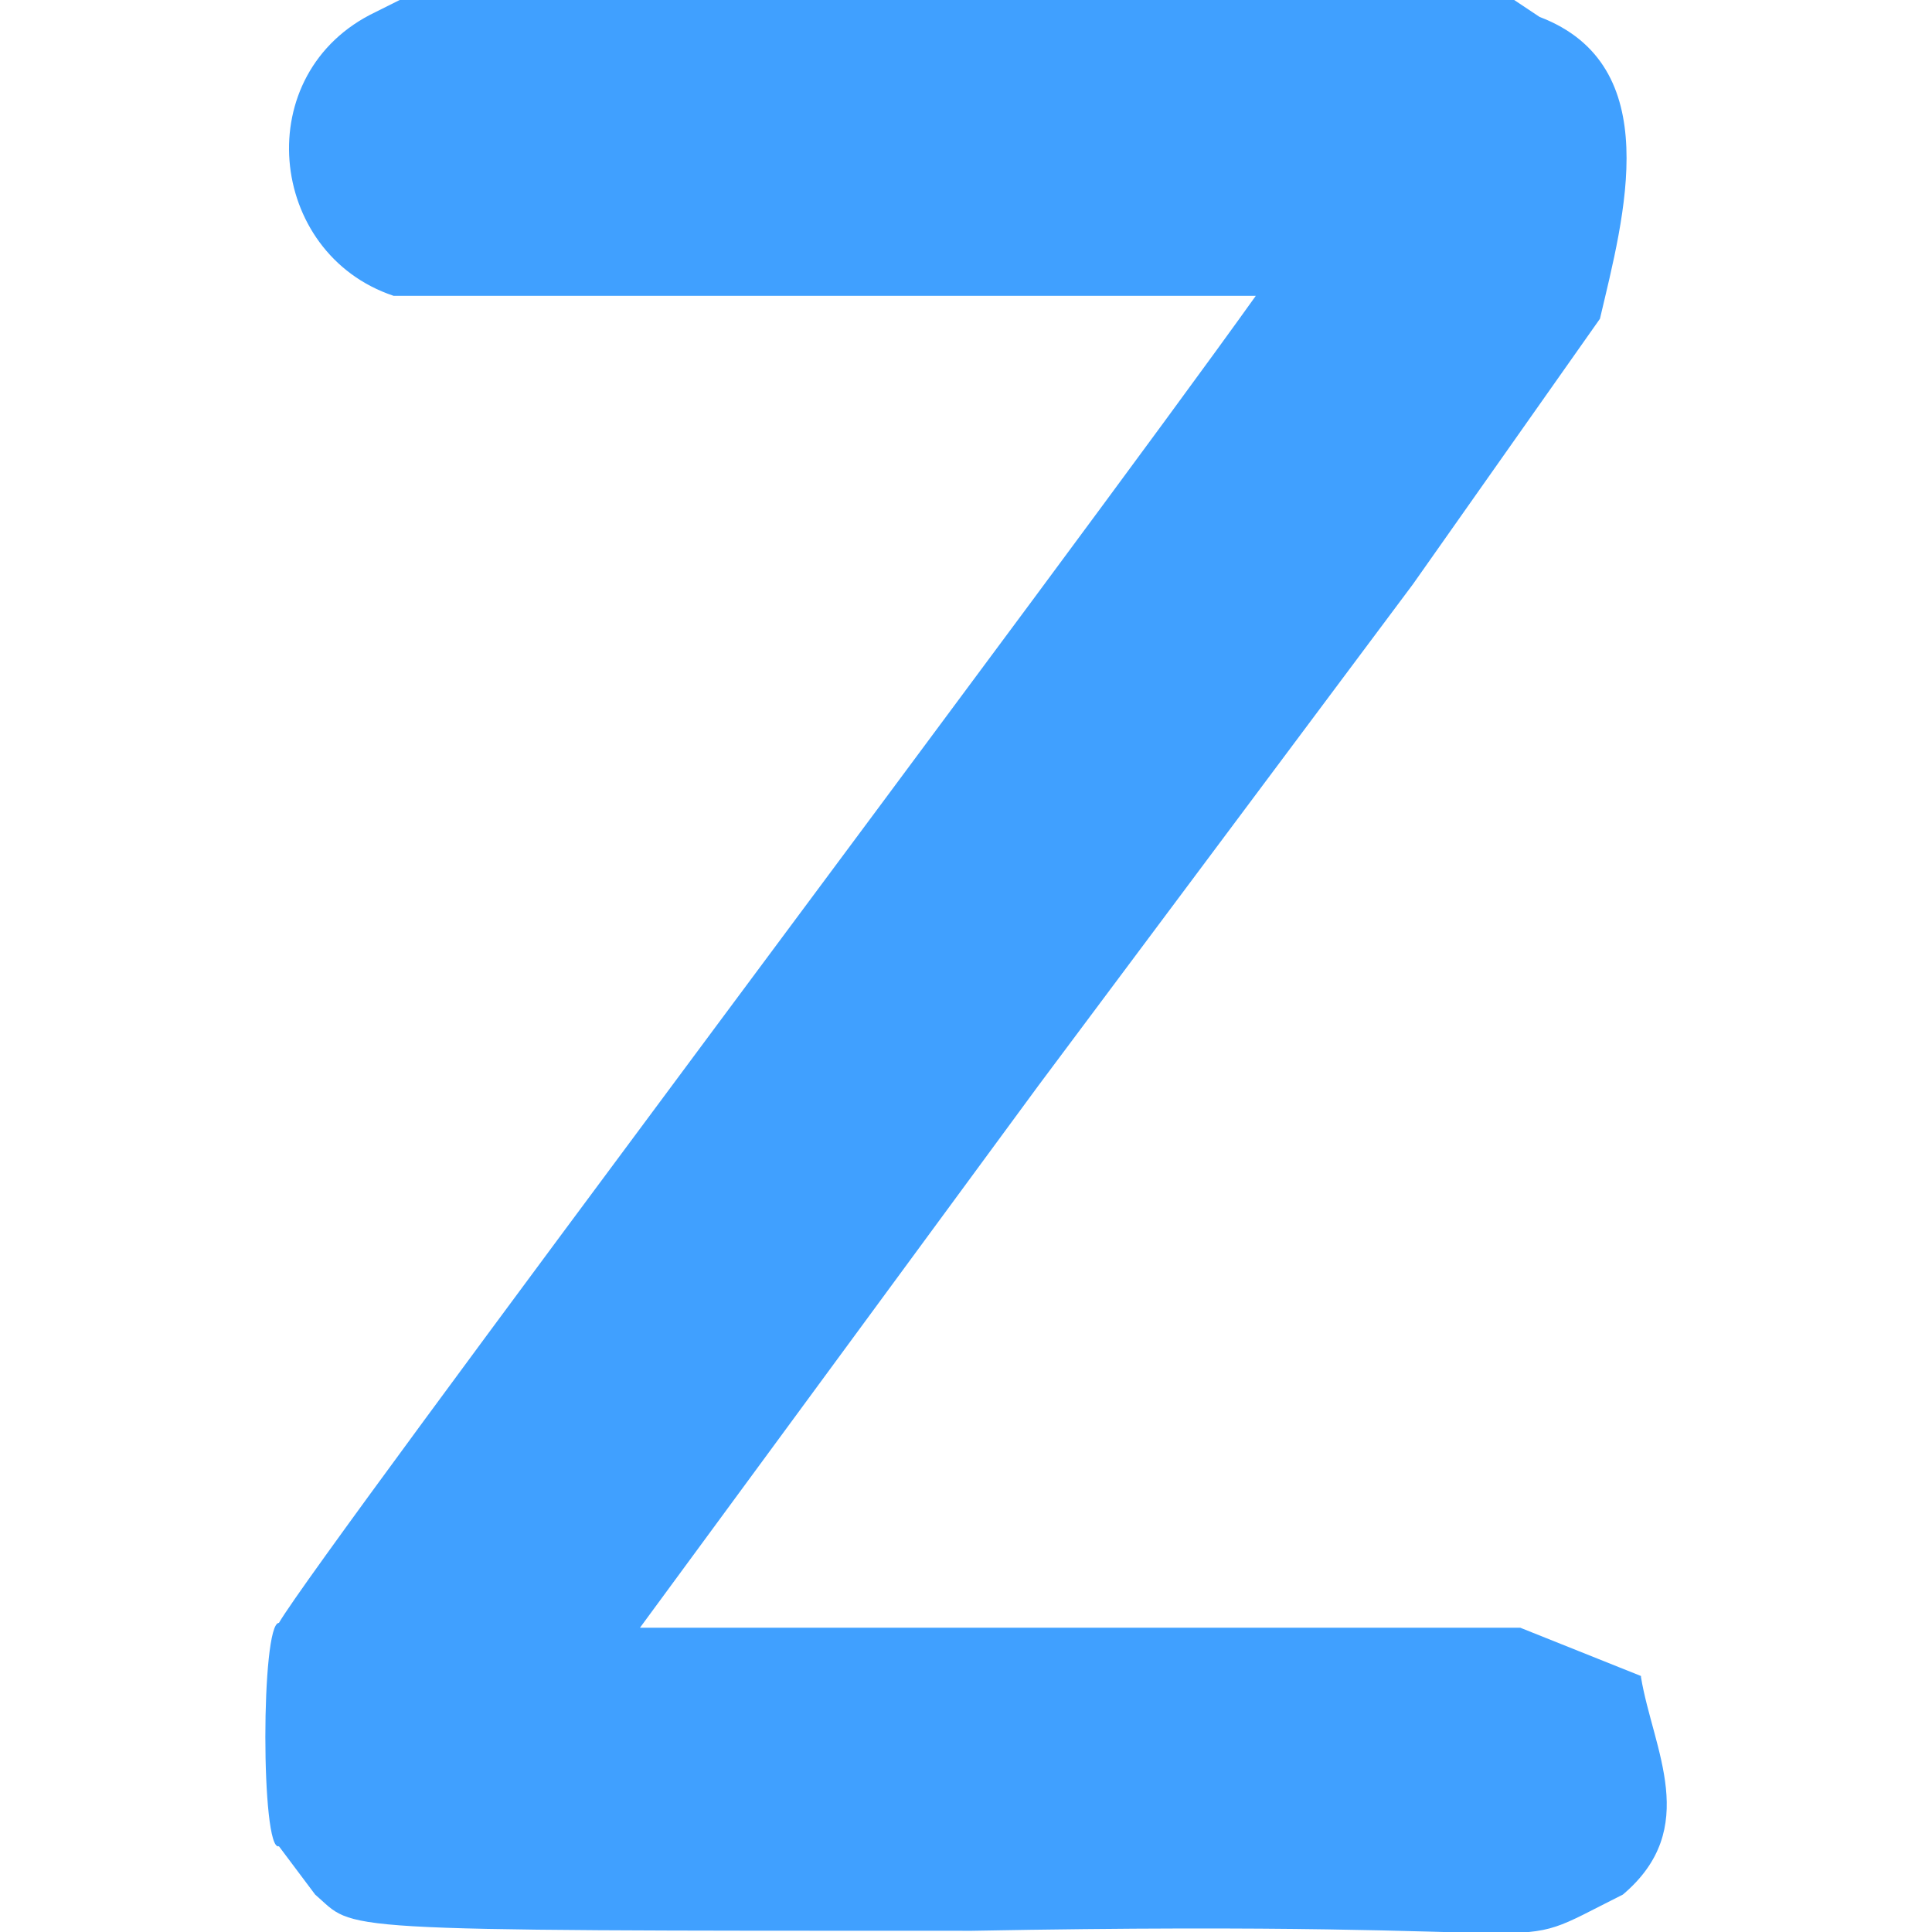
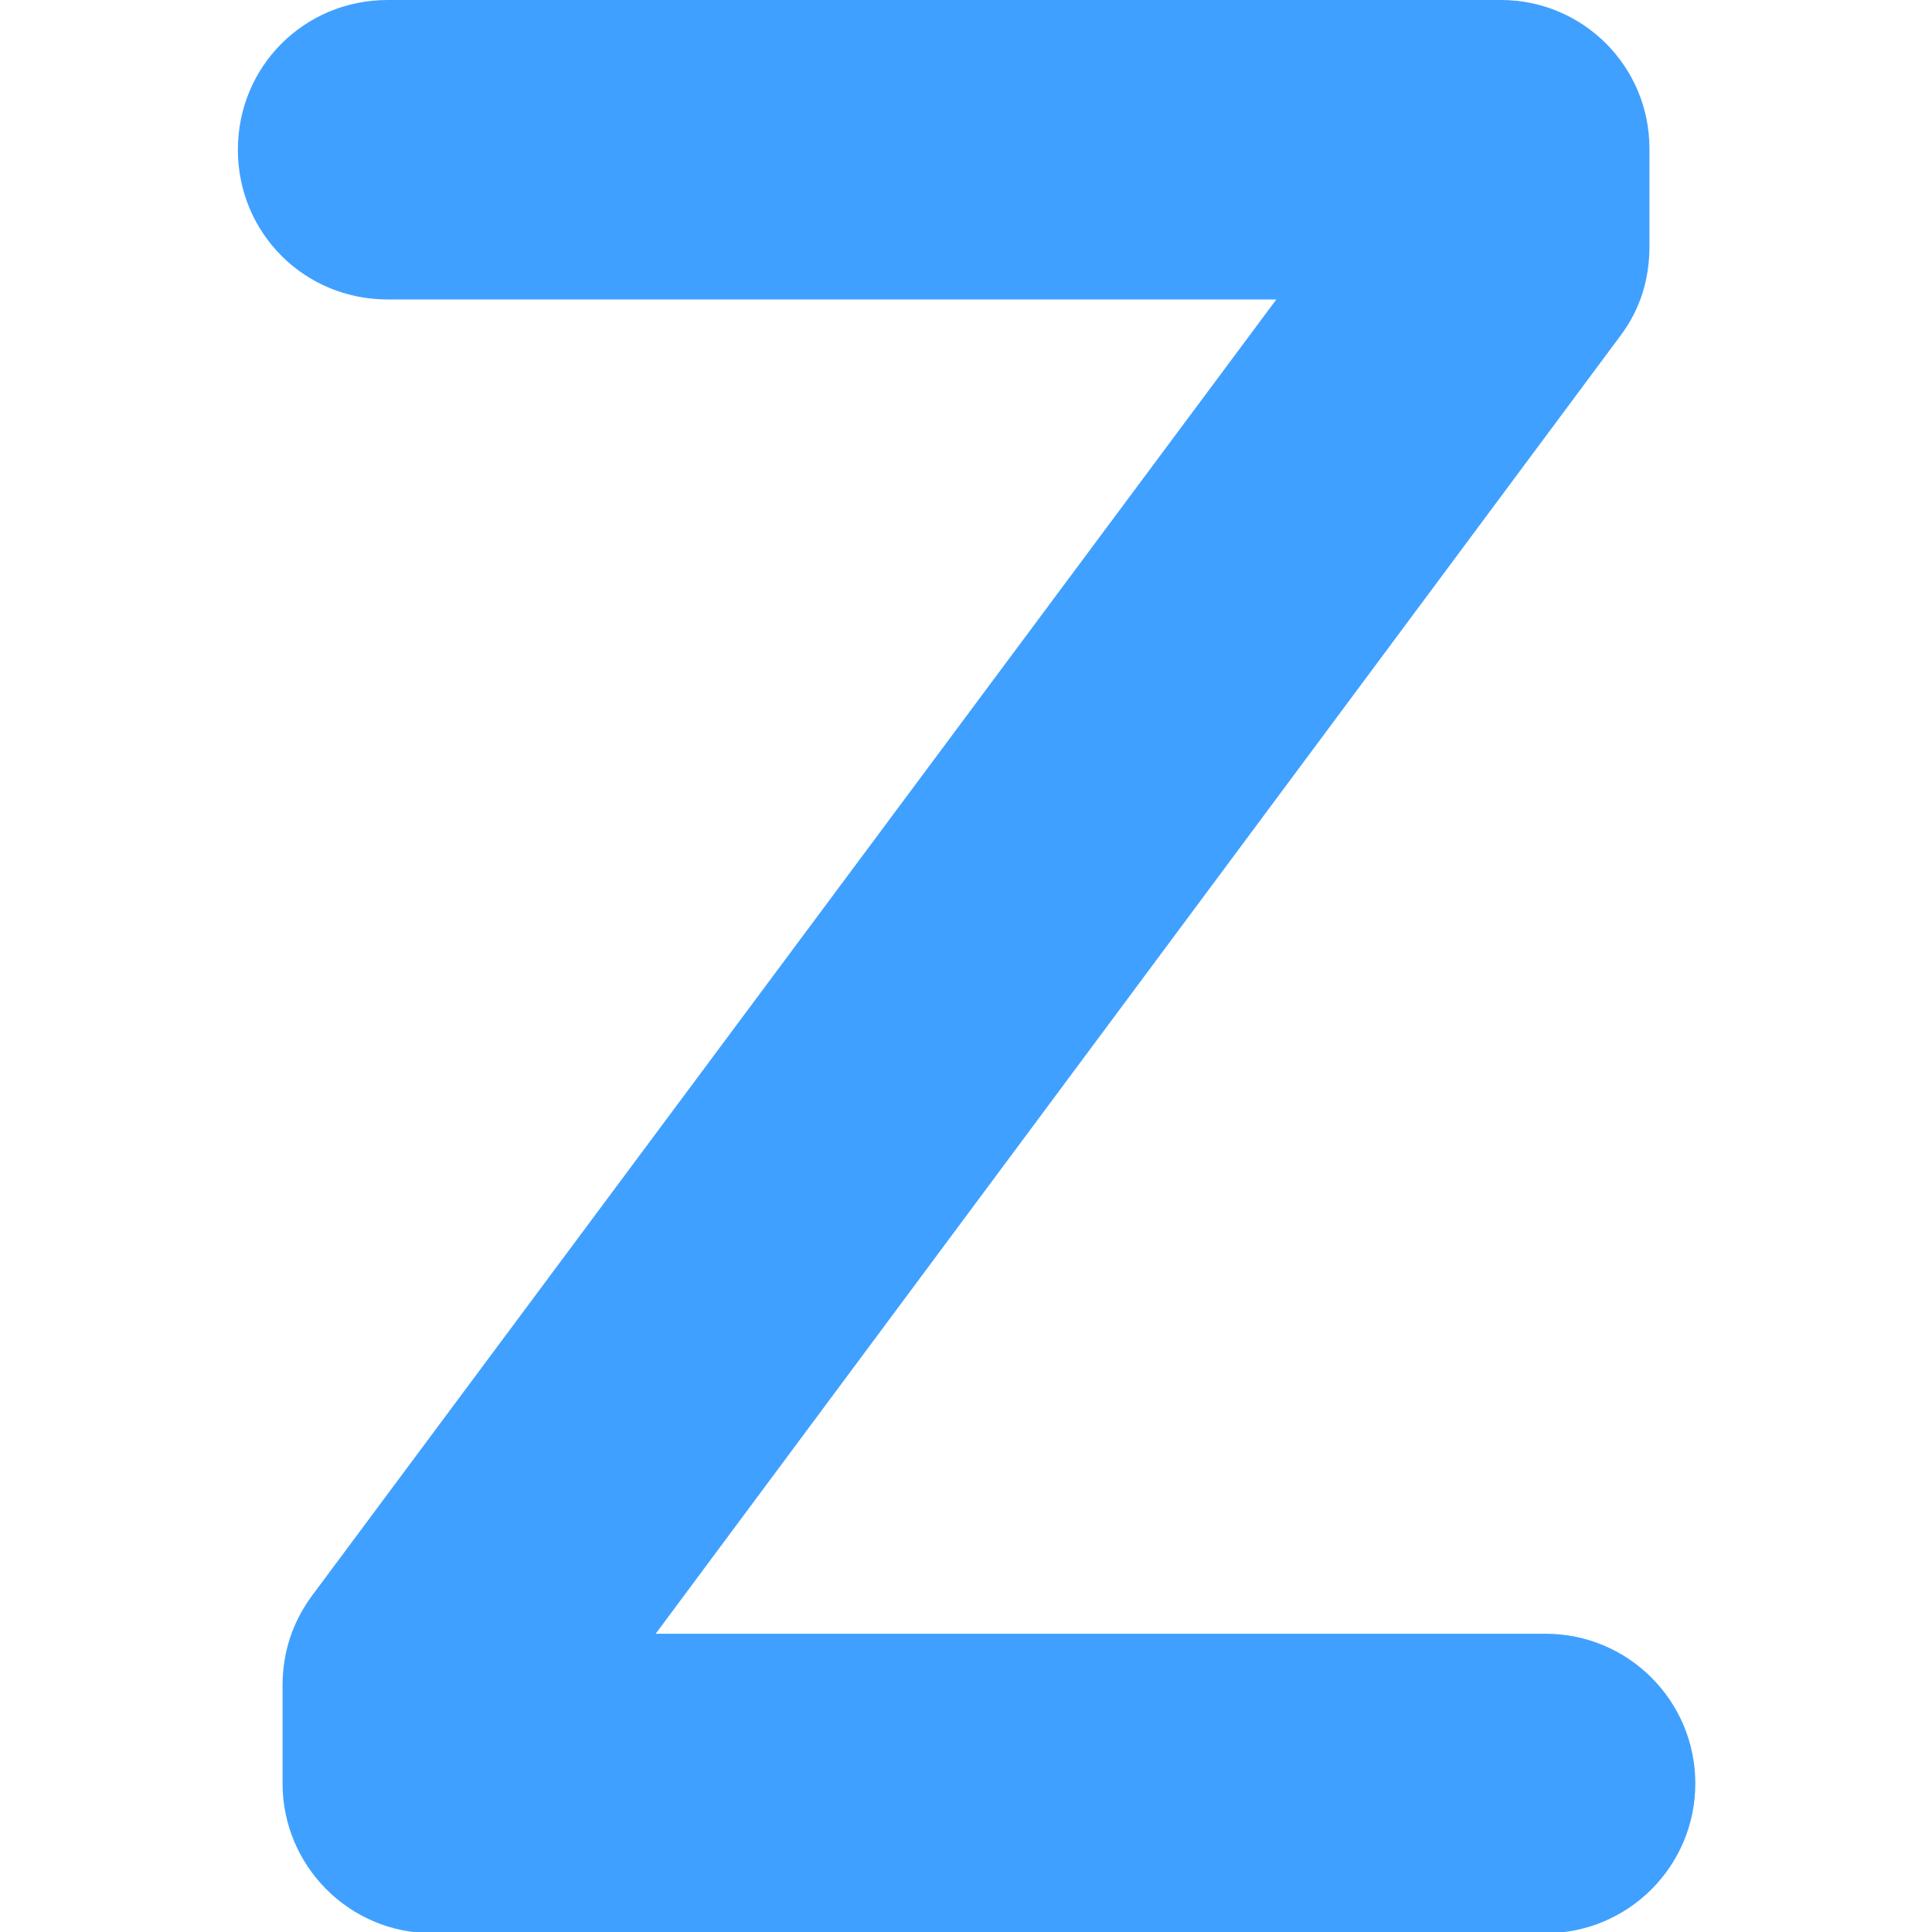
<svg xmlns="http://www.w3.org/2000/svg" viewBox="0 0 16 16">
-   <path fill="#40a0ff" d="m13.59 13.88-1-.4H5.3l3.3-4.49 3.1-4.15 1.55-2.2c.2-.85.55-2.1-.5-2.5L12.54 0H3.31l-.2.1c-1.05.5-.9 2 .15 2.35h7.14c-1.5 2.1-7.74 10.39-8.09 10.99-.15 0-.15 1.9 0 1.85l.3.4c.35.3 0 .3 5.44.3 5.34-.1 4.29.25 5.39-.3.65-.55.25-1.2.15-1.8Z" />
+   <path fill="#40a0ff" d="M12.79 13.53H5.43l7.99-10.75q.24-.32.24-.74v-.81c0-.68-.55-1.23-1.23-1.23H3.21c-.69 0-1.24.55-1.24 1.24s.55 1.24 1.24 1.24h7.36L2.58 13.22q-.24.33-.24.74v.81c0 .68.55 1.24 1.24 1.24h9.22a1.24 1.24 0 1 0 0-2.48Z" />
</svg>
